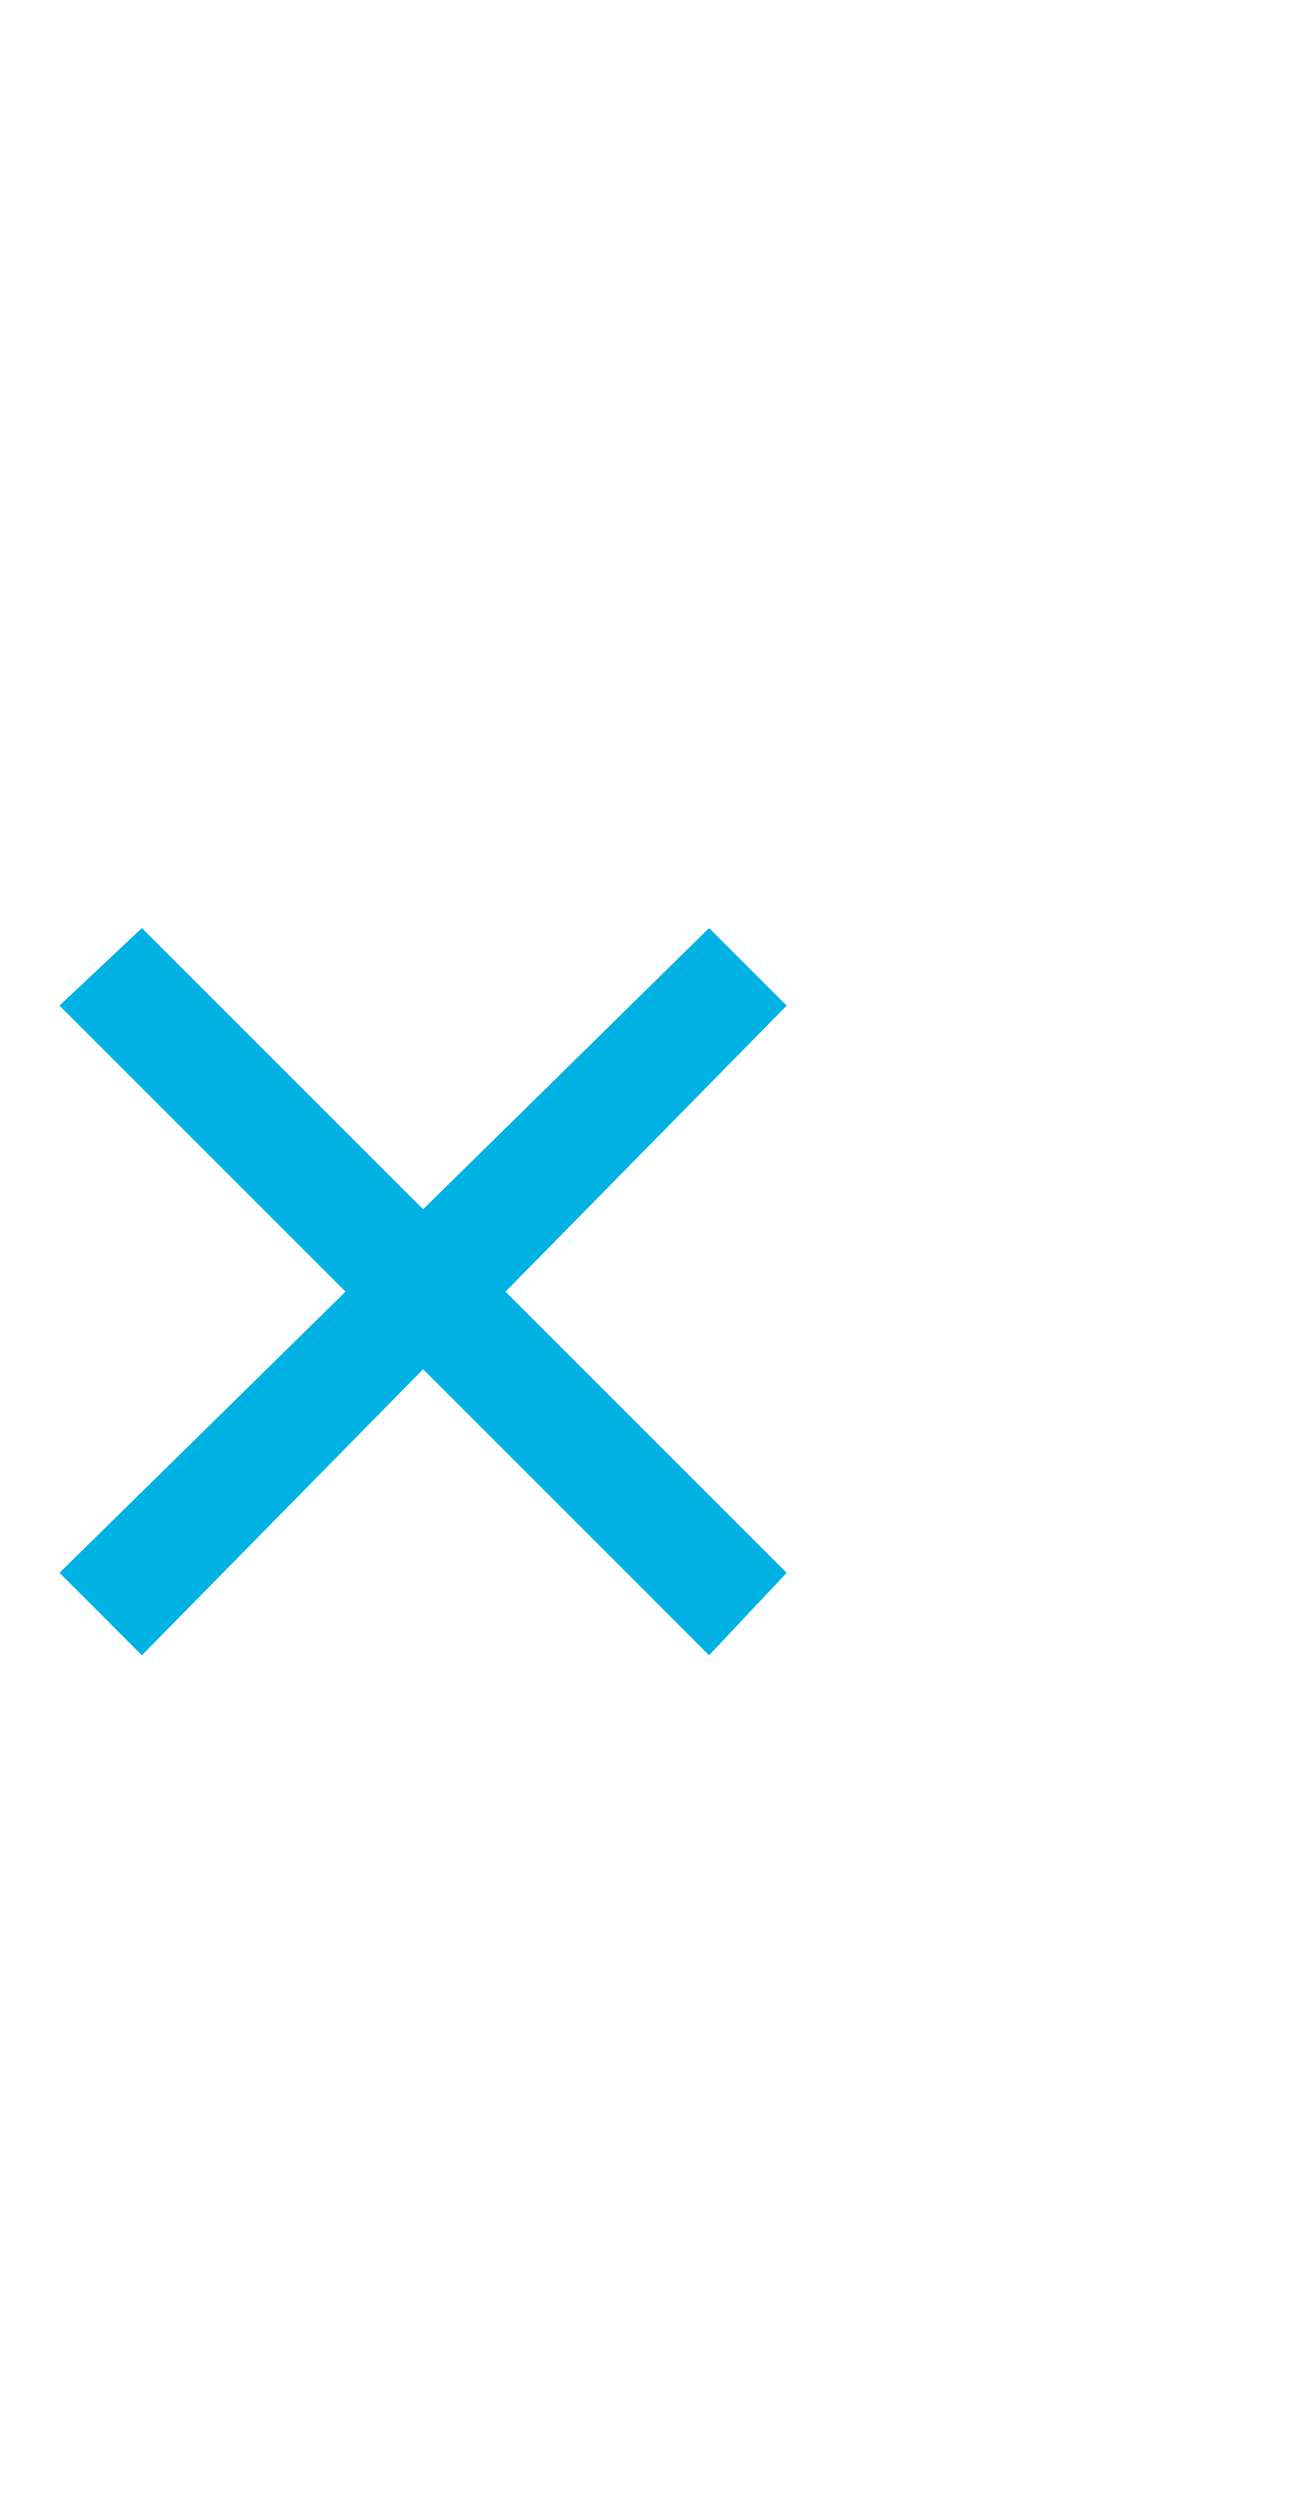
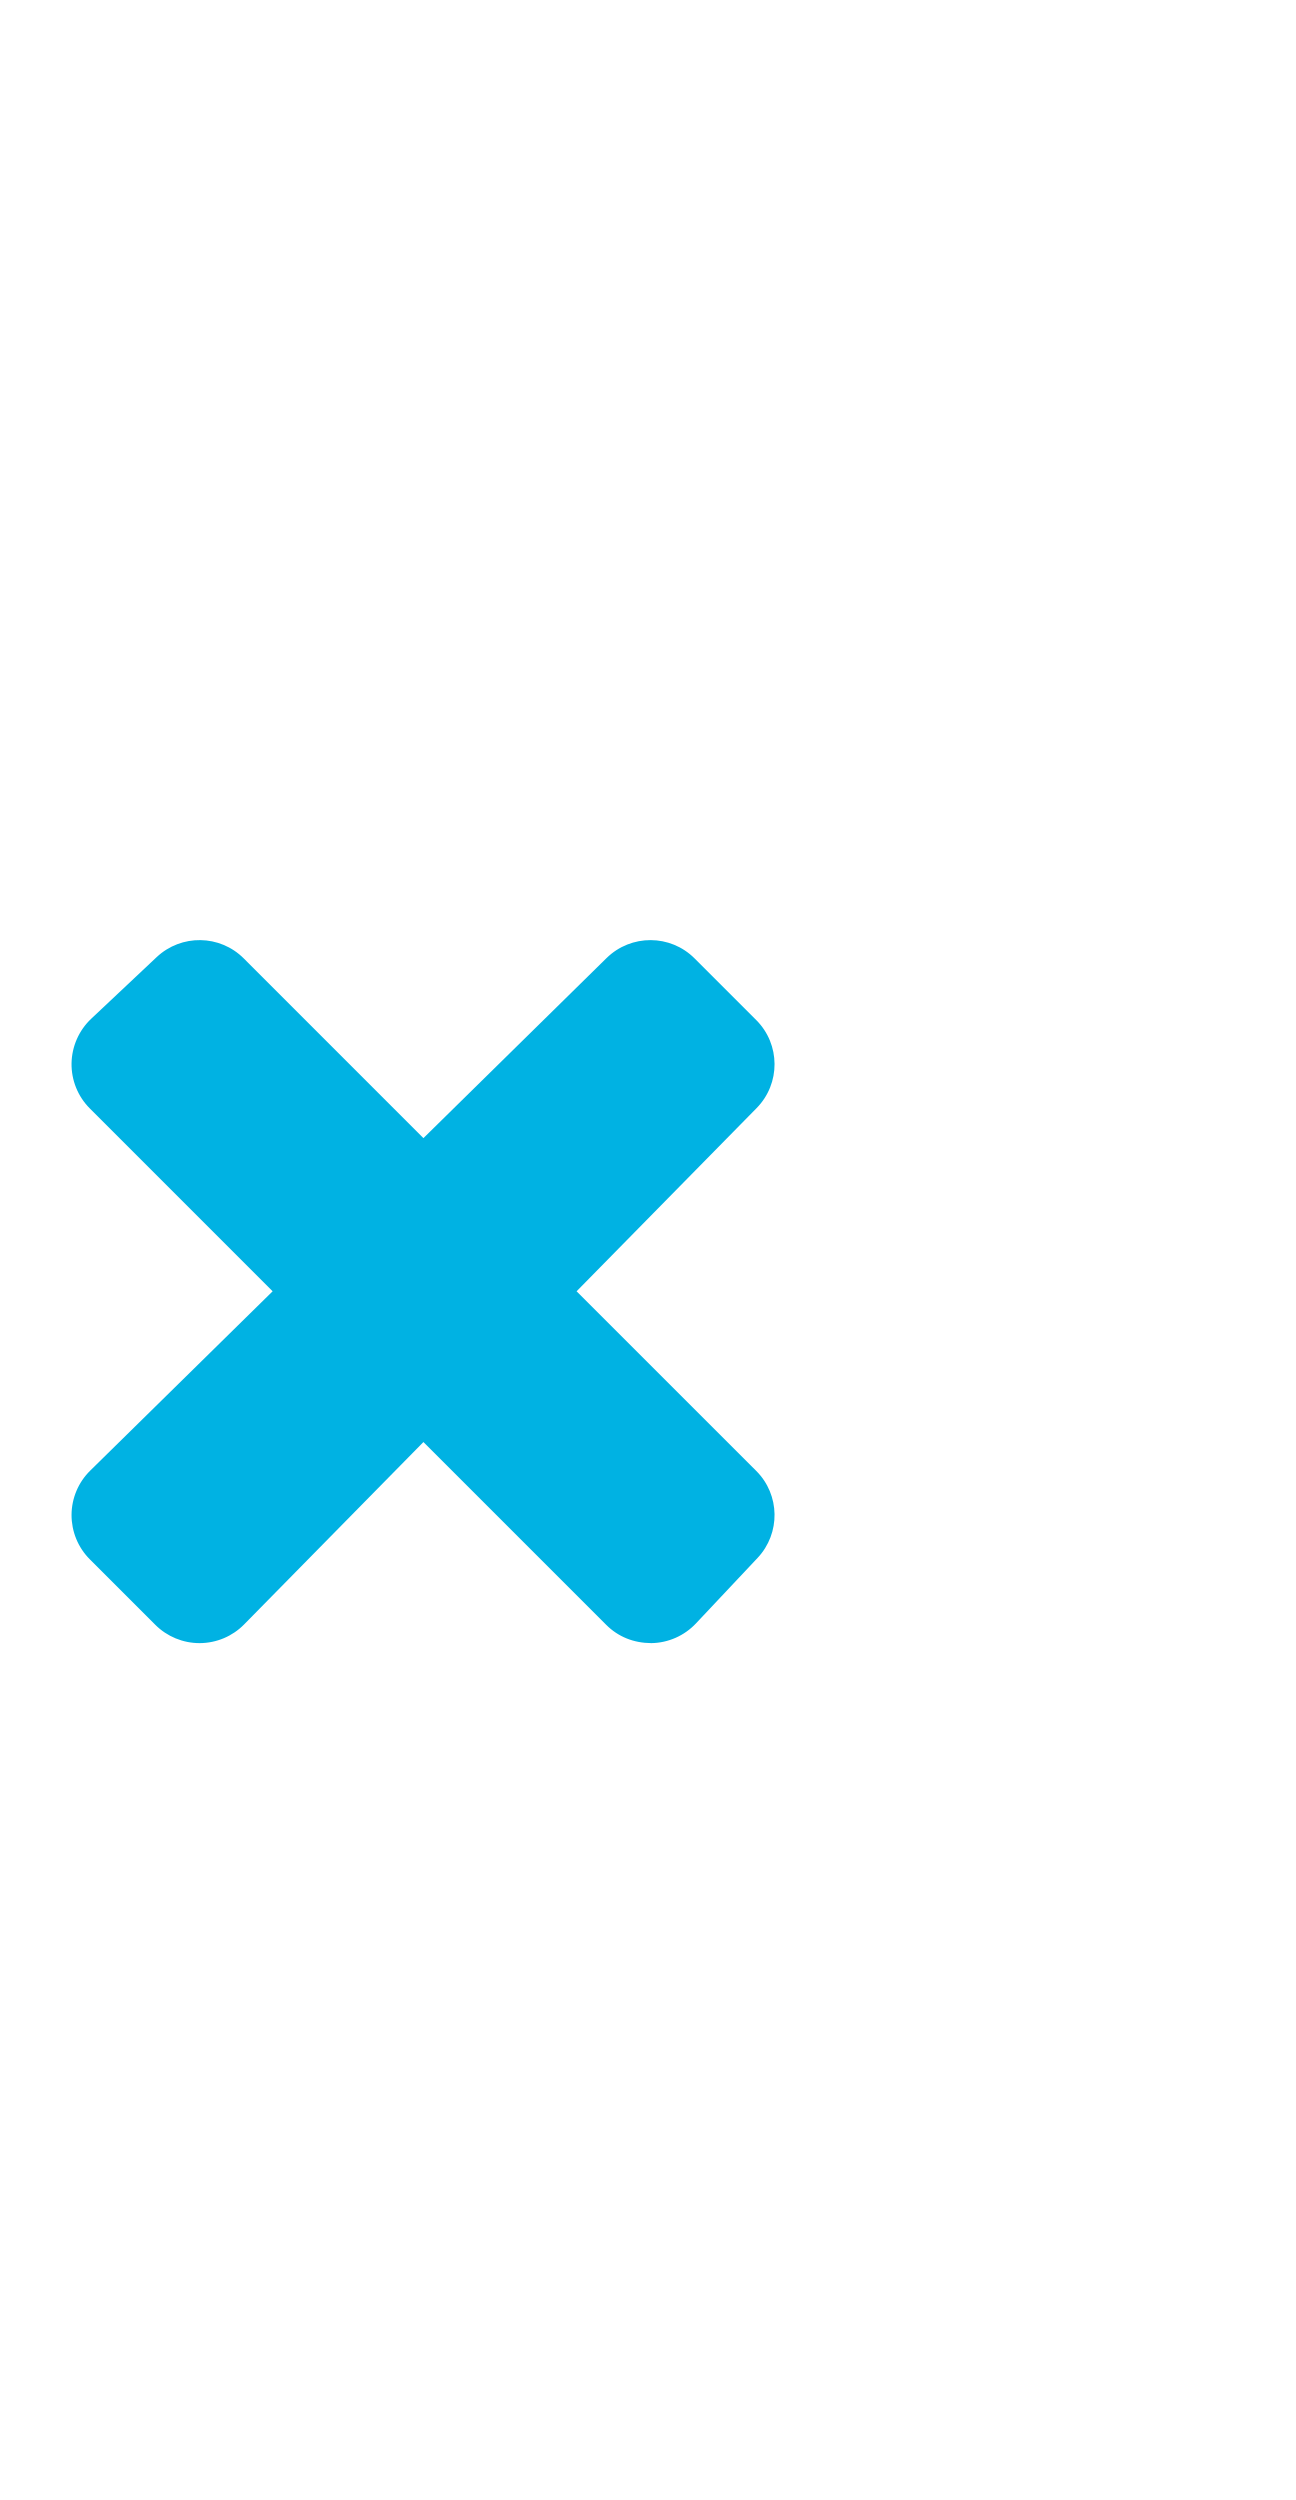
<svg xmlns="http://www.w3.org/2000/svg" version="1.1" id="Layer_1" x="0px" y="0px" viewBox="0 0 31.091 60" style="enable-background:new 0 0 31.091 60;" xml:space="preserve">
  <style type="text/css">
	.st0{fill:#00B2E3;}
</style>
-   <polygon class="st0" points="18.88,24.135 17.018,22.273 10.154,29.022 3.405,22.273 1.427,24.135 8.292,31 1.427,37.748   3.405,39.727 10.154,32.862 17.018,39.727 18.88,37.748 12.132,31 " />
+   <path class="st0" d="M13.838,30.991l4.321-4.397c0.577-0.587,0.573-1.53-0.009-2.112l-1.48-1.48  c-0.582-0.583-1.525-0.585-2.112-0.009l-4.396,4.322L5.85,23.002c-0.574-0.574-1.498-0.586-2.089-0.032l-1.572,1.48  c-0.295,0.278-0.465,0.664-0.472,1.07c-0.006,0.405,0.152,0.796,0.439,1.083l4.387,4.388l-4.378,4.304  c-0.285,0.28-0.446,0.663-0.448,1.062c-0.001,0.4,0.156,0.784,0.439,1.067l1.572,1.572c0.281,0.281,0.663,0.439,1.061,0.439  c0.002,0,0.004,0,0.006,0c0.4-0.002,0.783-0.163,1.063-0.448l4.304-4.378l4.387,4.387c0.286,0.286,0.658,0.437,1.083,0.439  c0.406-0.006,0.792-0.177,1.07-0.472l1.479-1.572c0.556-0.591,0.542-1.516-0.031-2.089L13.838,30.991z" />
</svg>
